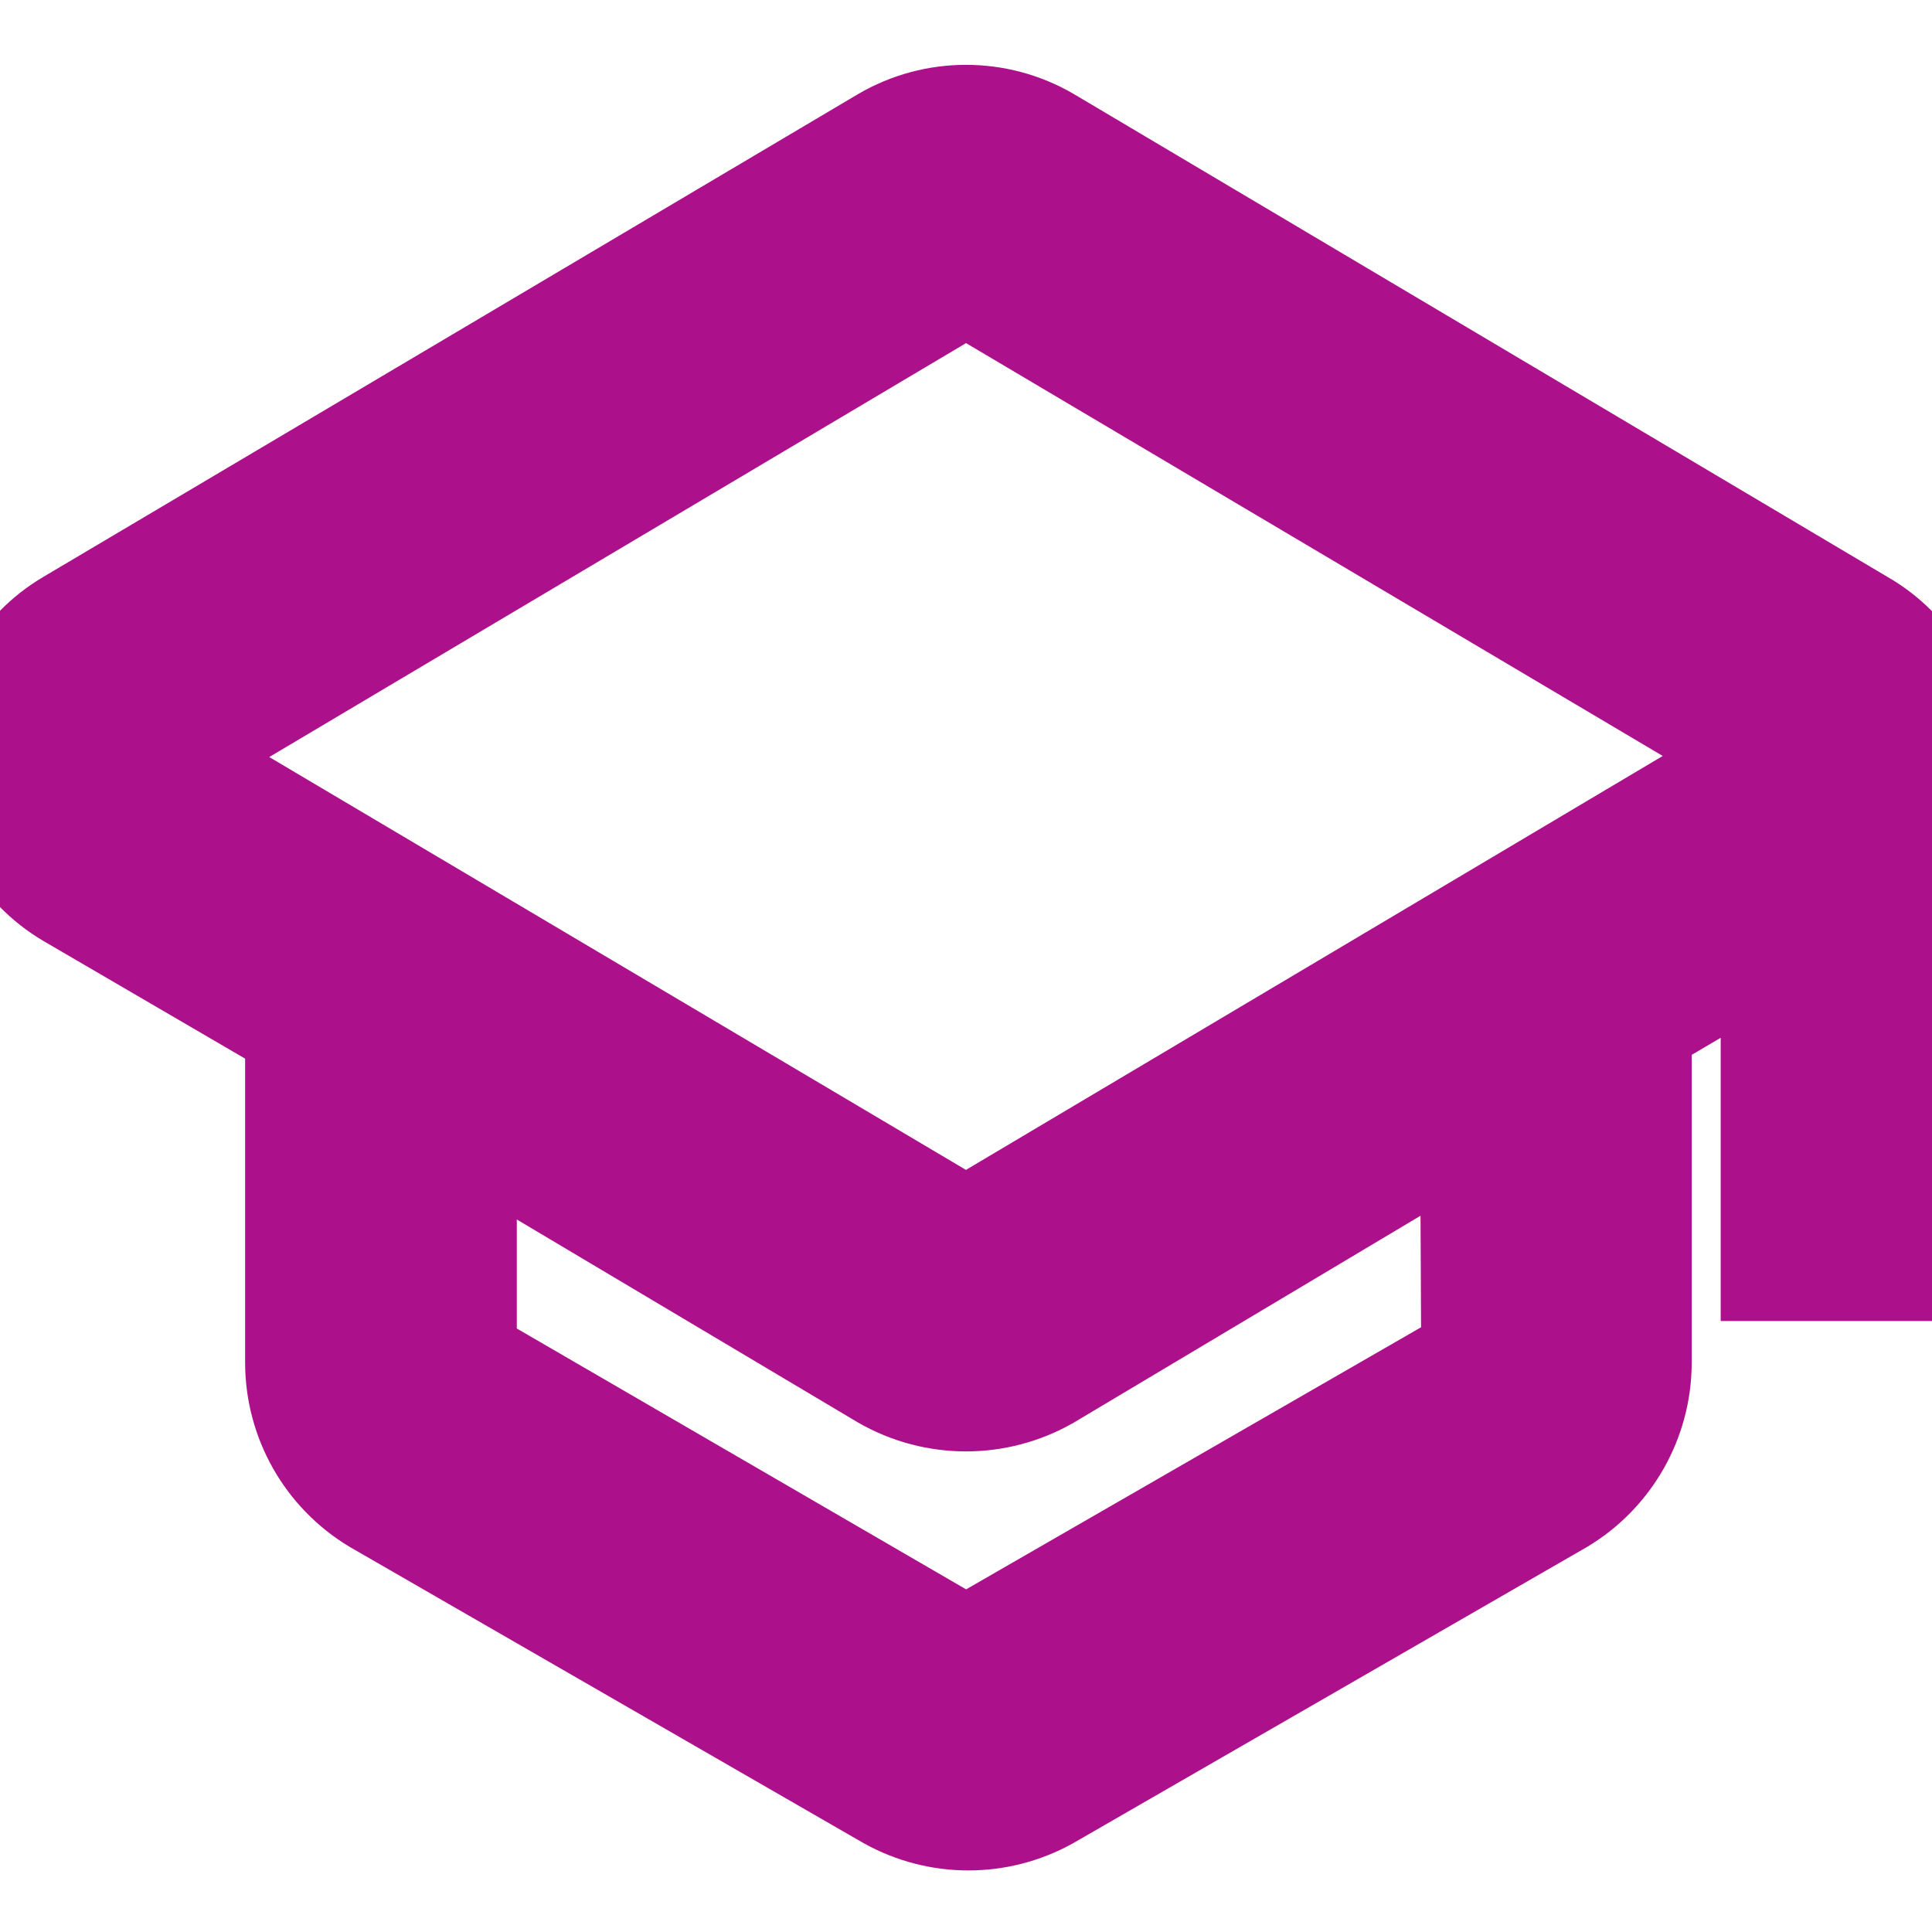
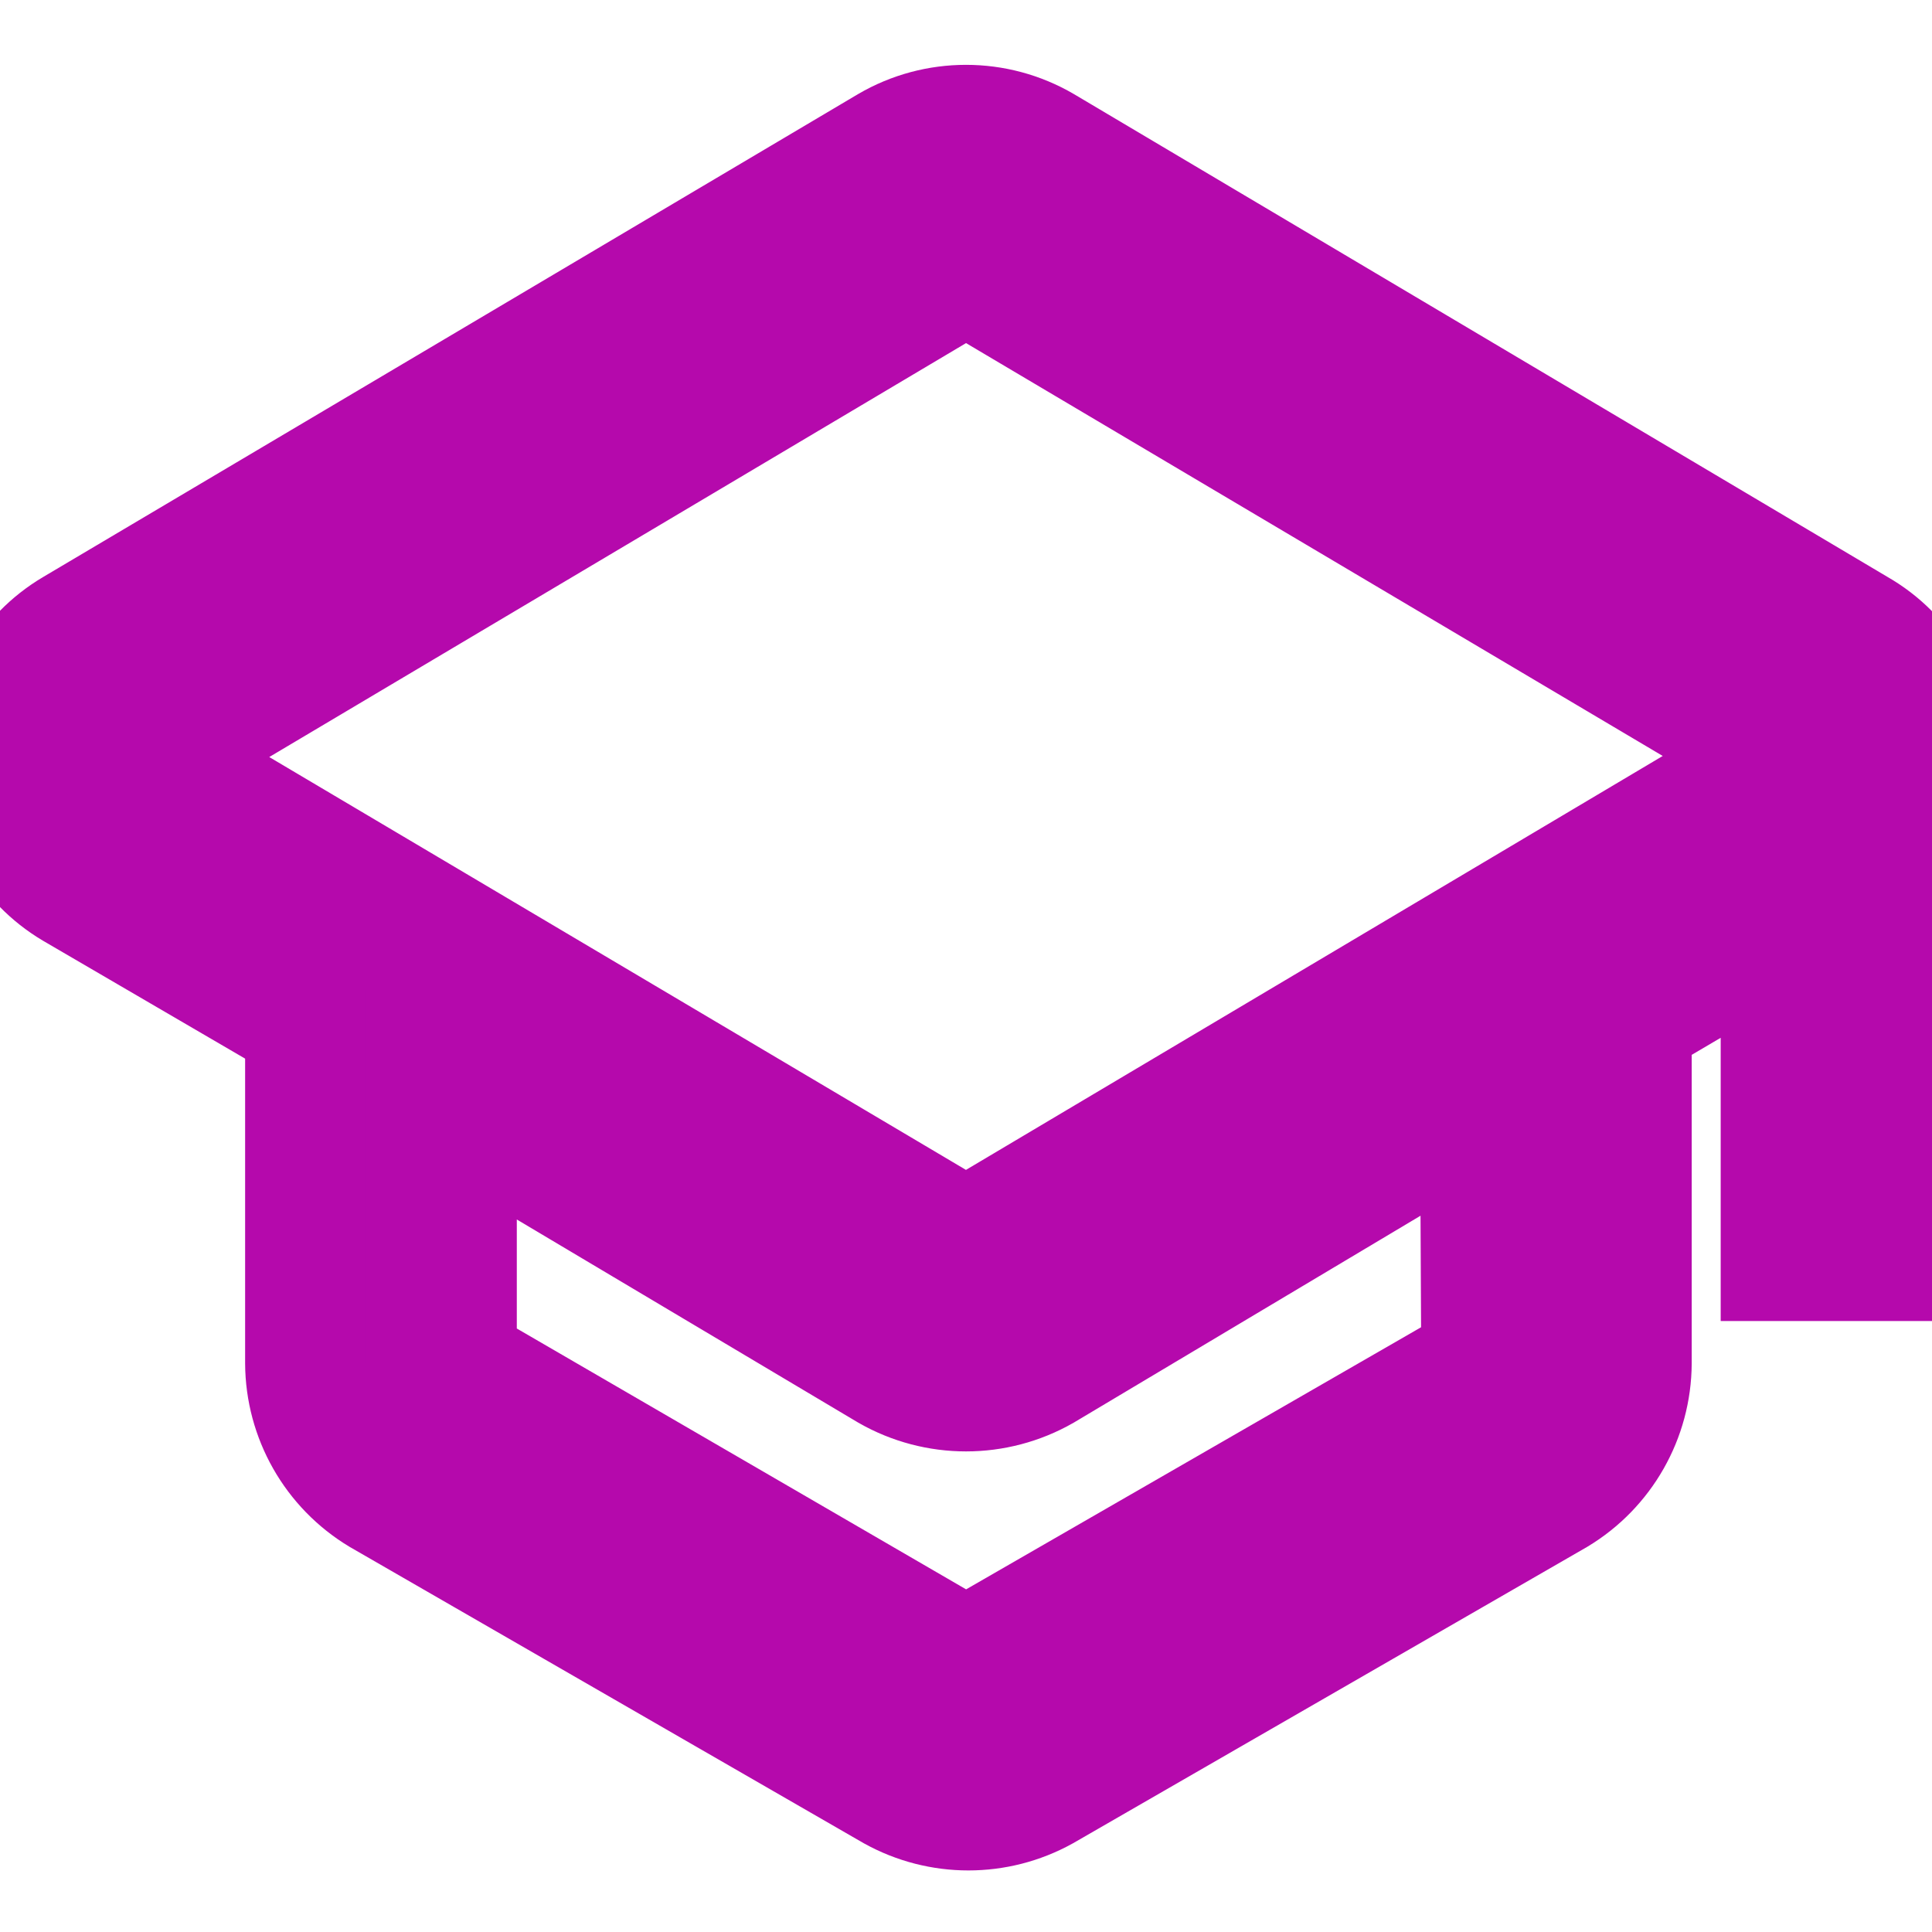
- <svg xmlns="http://www.w3.org/2000/svg" fill="#ad108b" width="800px" height="800px" viewBox="0 0 16 16" stroke="#ad108b">
+ <svg xmlns="http://www.w3.org/2000/svg" fill="#b509ac" width="800px" height="800px" viewBox="0 0 16 16" stroke="#b509ac">
  <g id="SVGRepo_bgCarrier" stroke-width="0" />
  <g id="SVGRepo_tracerCarrier" stroke-linecap="round" stroke-linejoin="round" />
  <g id="SVGRepo_iconCarrier">
    <path d="M16 6.28a1.23 1.23 0 0 0-.62-1.07l-6.74-4a1.27 1.27 0 0 0-1.28 0l-6.75 4a1.25 1.25 0 0 0 0 2.15l1.92 1.12v2.81a1.28 1.28 0 0 0 .62 1.09l4.25 2.45a1.28 1.28 0 0 0 1.24 0l4.25-2.45a1.28 1.28 0 0 0 .62-1.09V8.45l1.24-.73v2.72H16V6.28zm-3.73 5L8 13.74l-4.22-2.45V9.22l3.58 2.13a1.29 1.29 0 0 0 1.28 0l3.62-2.16zM8 10.27l-6.75-4L8 2.26l6.75 4z" />
  </g>
</svg>
